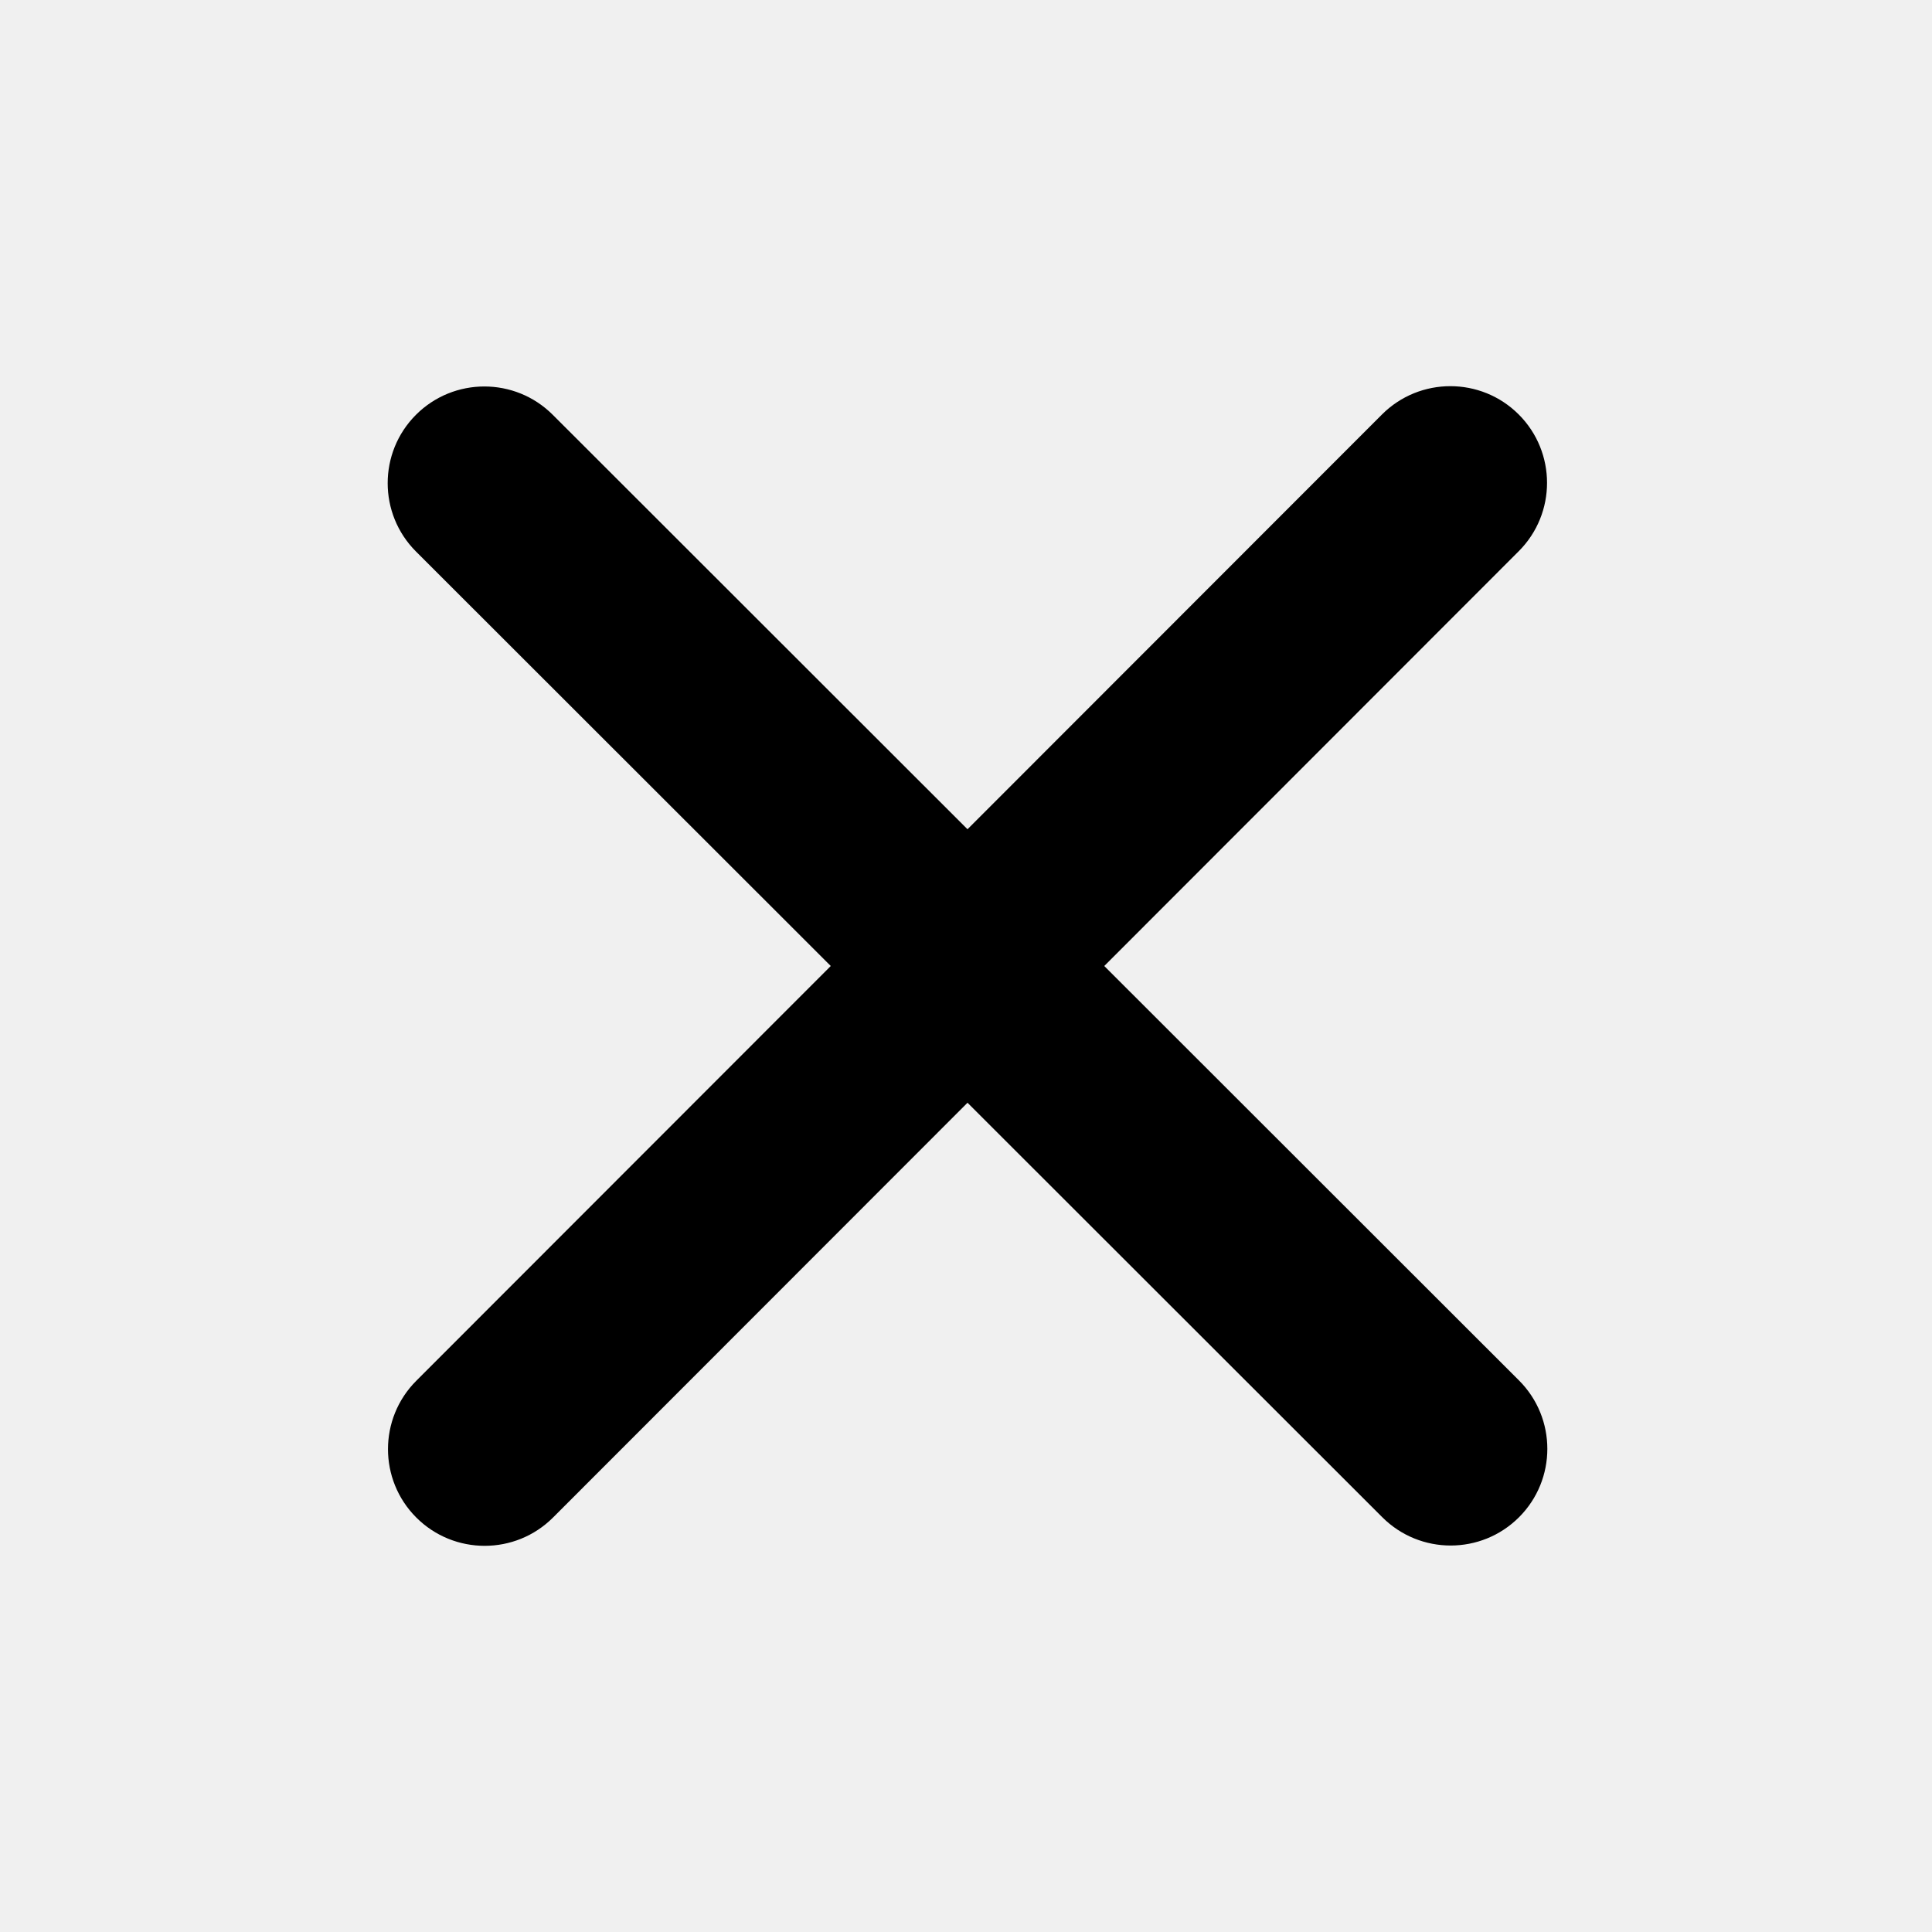
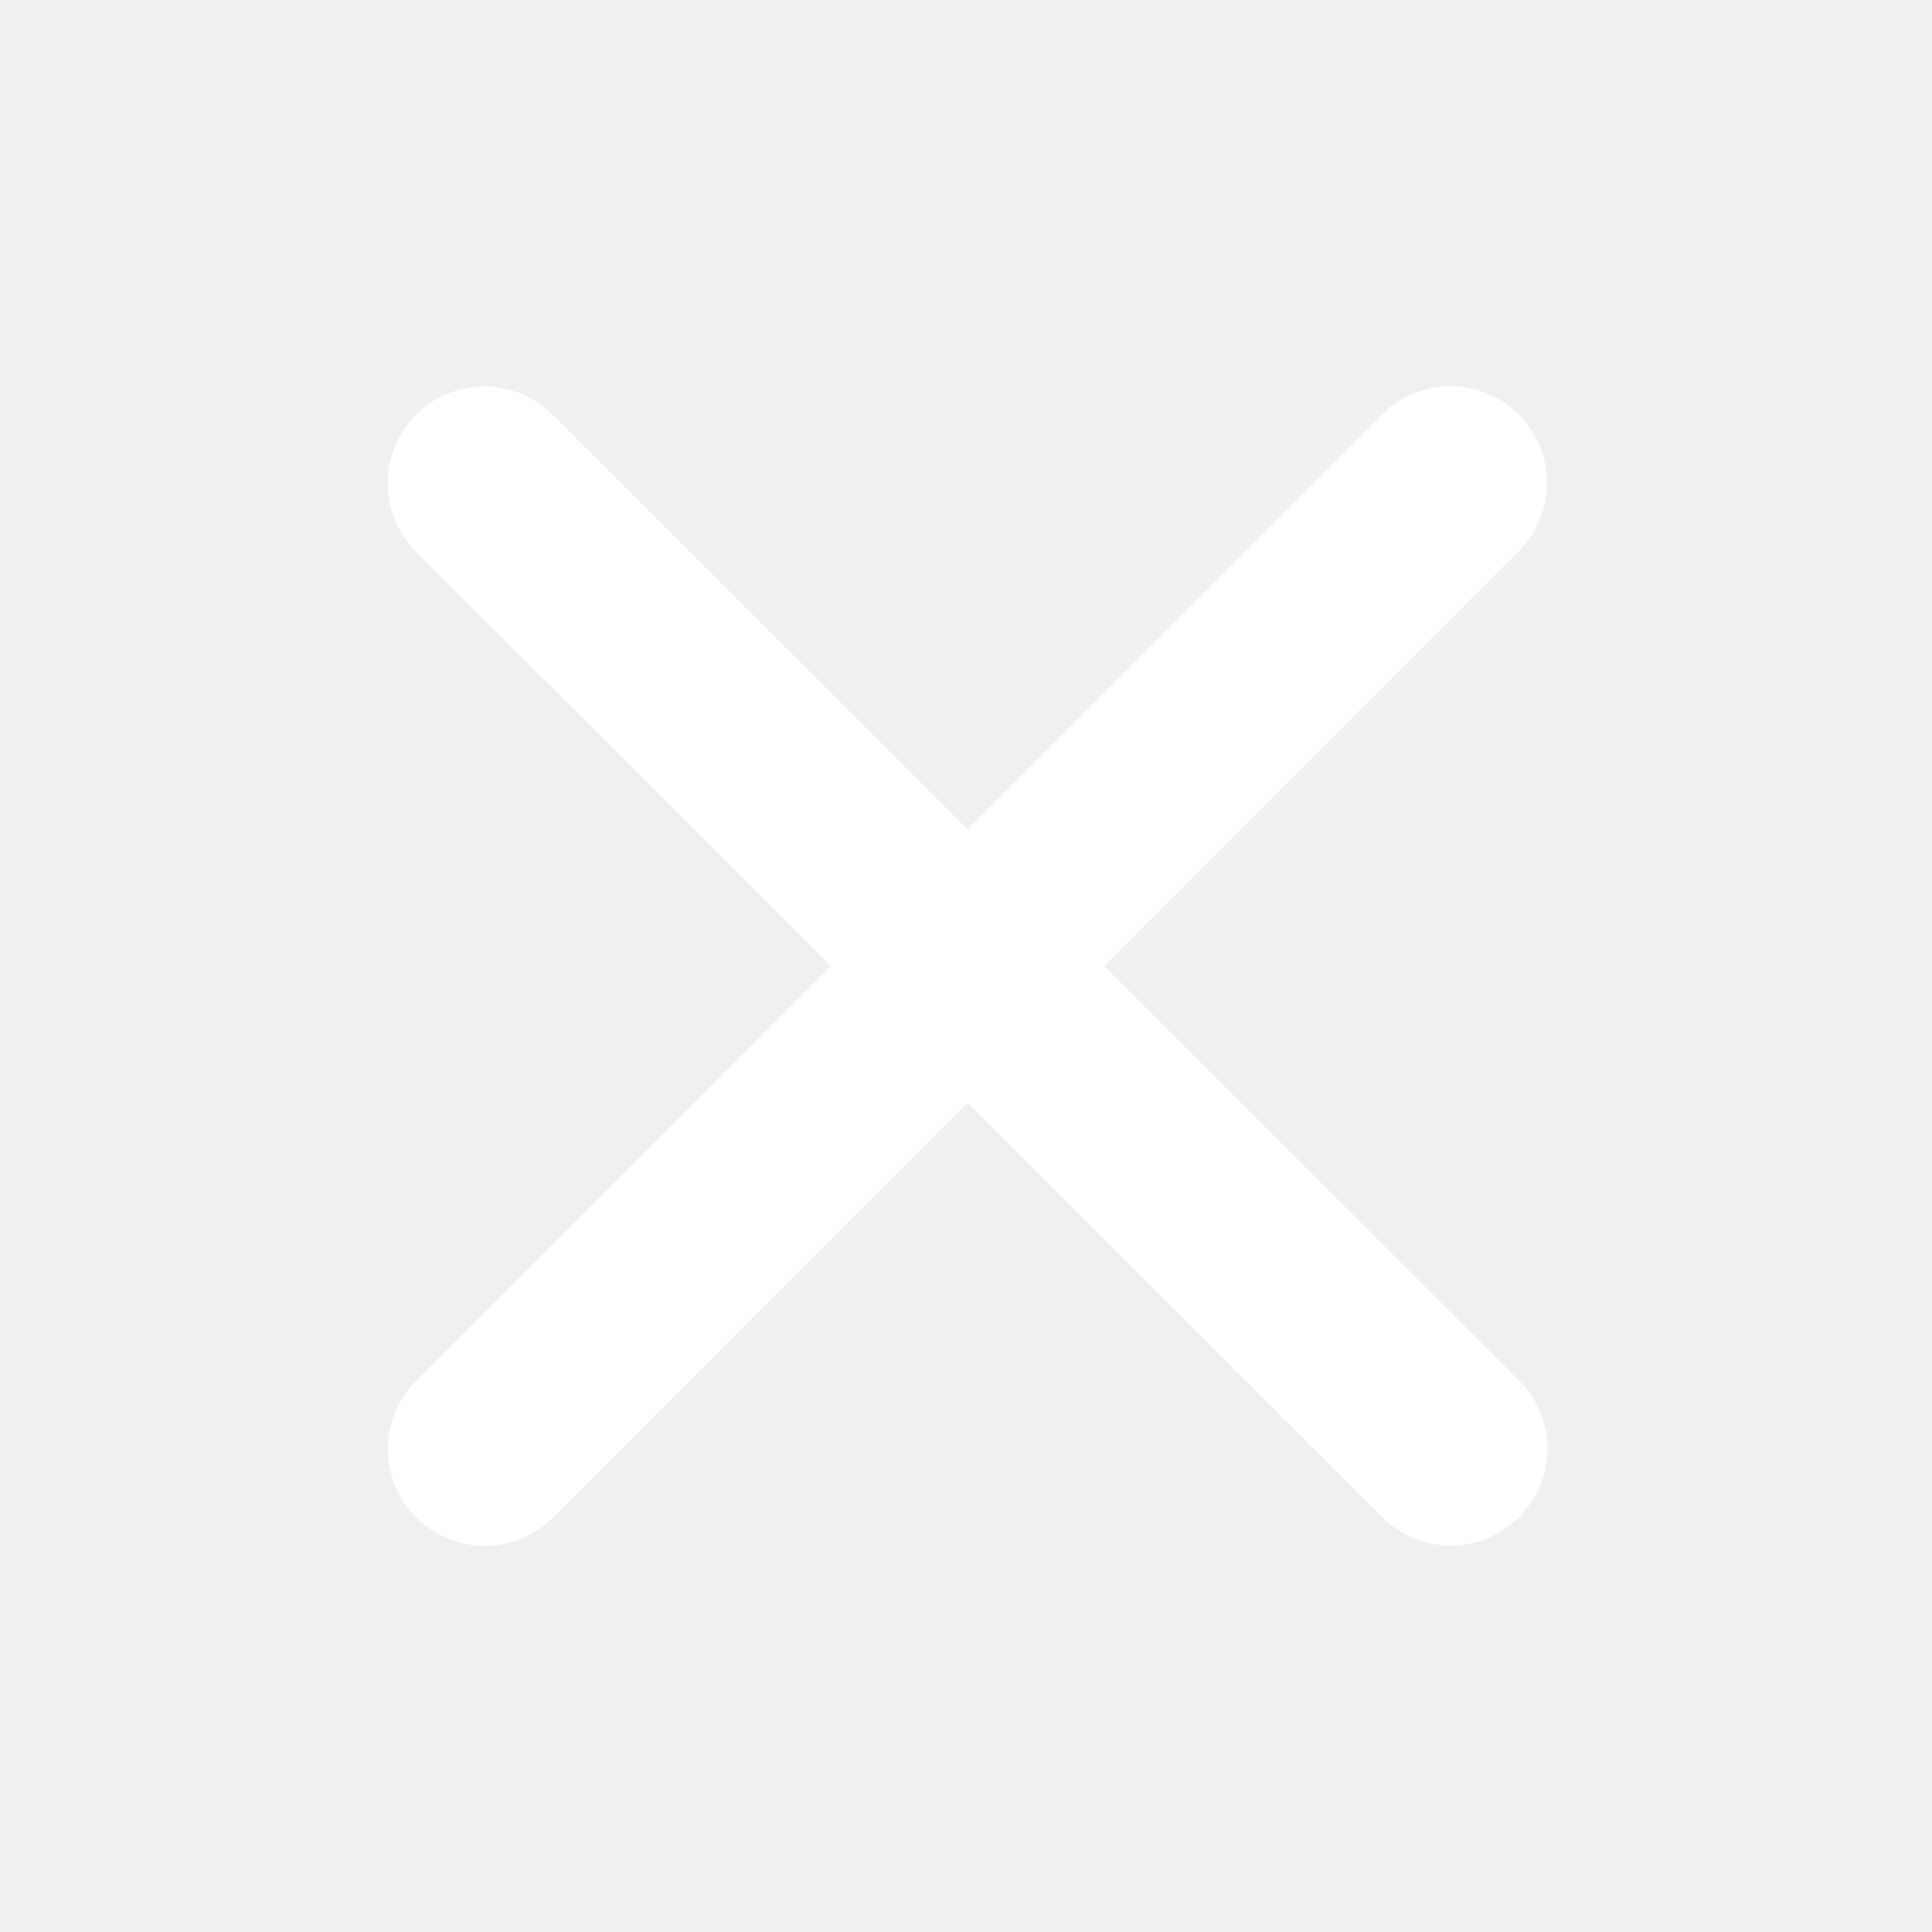
<svg xmlns="http://www.w3.org/2000/svg" viewBox="0 0 640 640">
-   <path d="M183.1 137.4C170.6 124.9 150.3 124.9 137.8 137.4C125.3 149.9 125.3 170.2 137.8 182.7L275.2 320L137.9 457.4C125.4 469.9 125.4 490.2 137.9 502.7C150.4 515.2 170.7 515.2 183.2 502.7L320.5 365.3L457.9 502.6C470.4 515.1 490.7 515.1 503.2 502.6C515.7 490.1 515.7 469.8 503.2 457.3L365.8 320L503.1 182.6C515.6 170.1 515.6 149.8 503.1 137.3C490.6 124.8 470.3 124.8 457.8 137.3L320.5 274.7L183.1 137.4z" />
+   <path fill="#ffffff" d="M183.1 137.4C170.6 124.9 150.3 124.9 137.8 137.4C125.3 149.9 125.3 170.2 137.8 182.7L275.2 320L137.9 457.4C125.4 469.9 125.4 490.2 137.9 502.7C150.4 515.2 170.7 515.2 183.2 502.7L320.5 365.3L457.9 502.6C470.4 515.1 490.7 515.1 503.2 502.6C515.7 490.1 515.7 469.8 503.2 457.3L365.8 320L503.1 182.6C515.6 170.1 515.6 149.8 503.1 137.3C490.6 124.8 470.3 124.8 457.8 137.3L320.5 274.7L183.1 137.4z" />
</svg>
